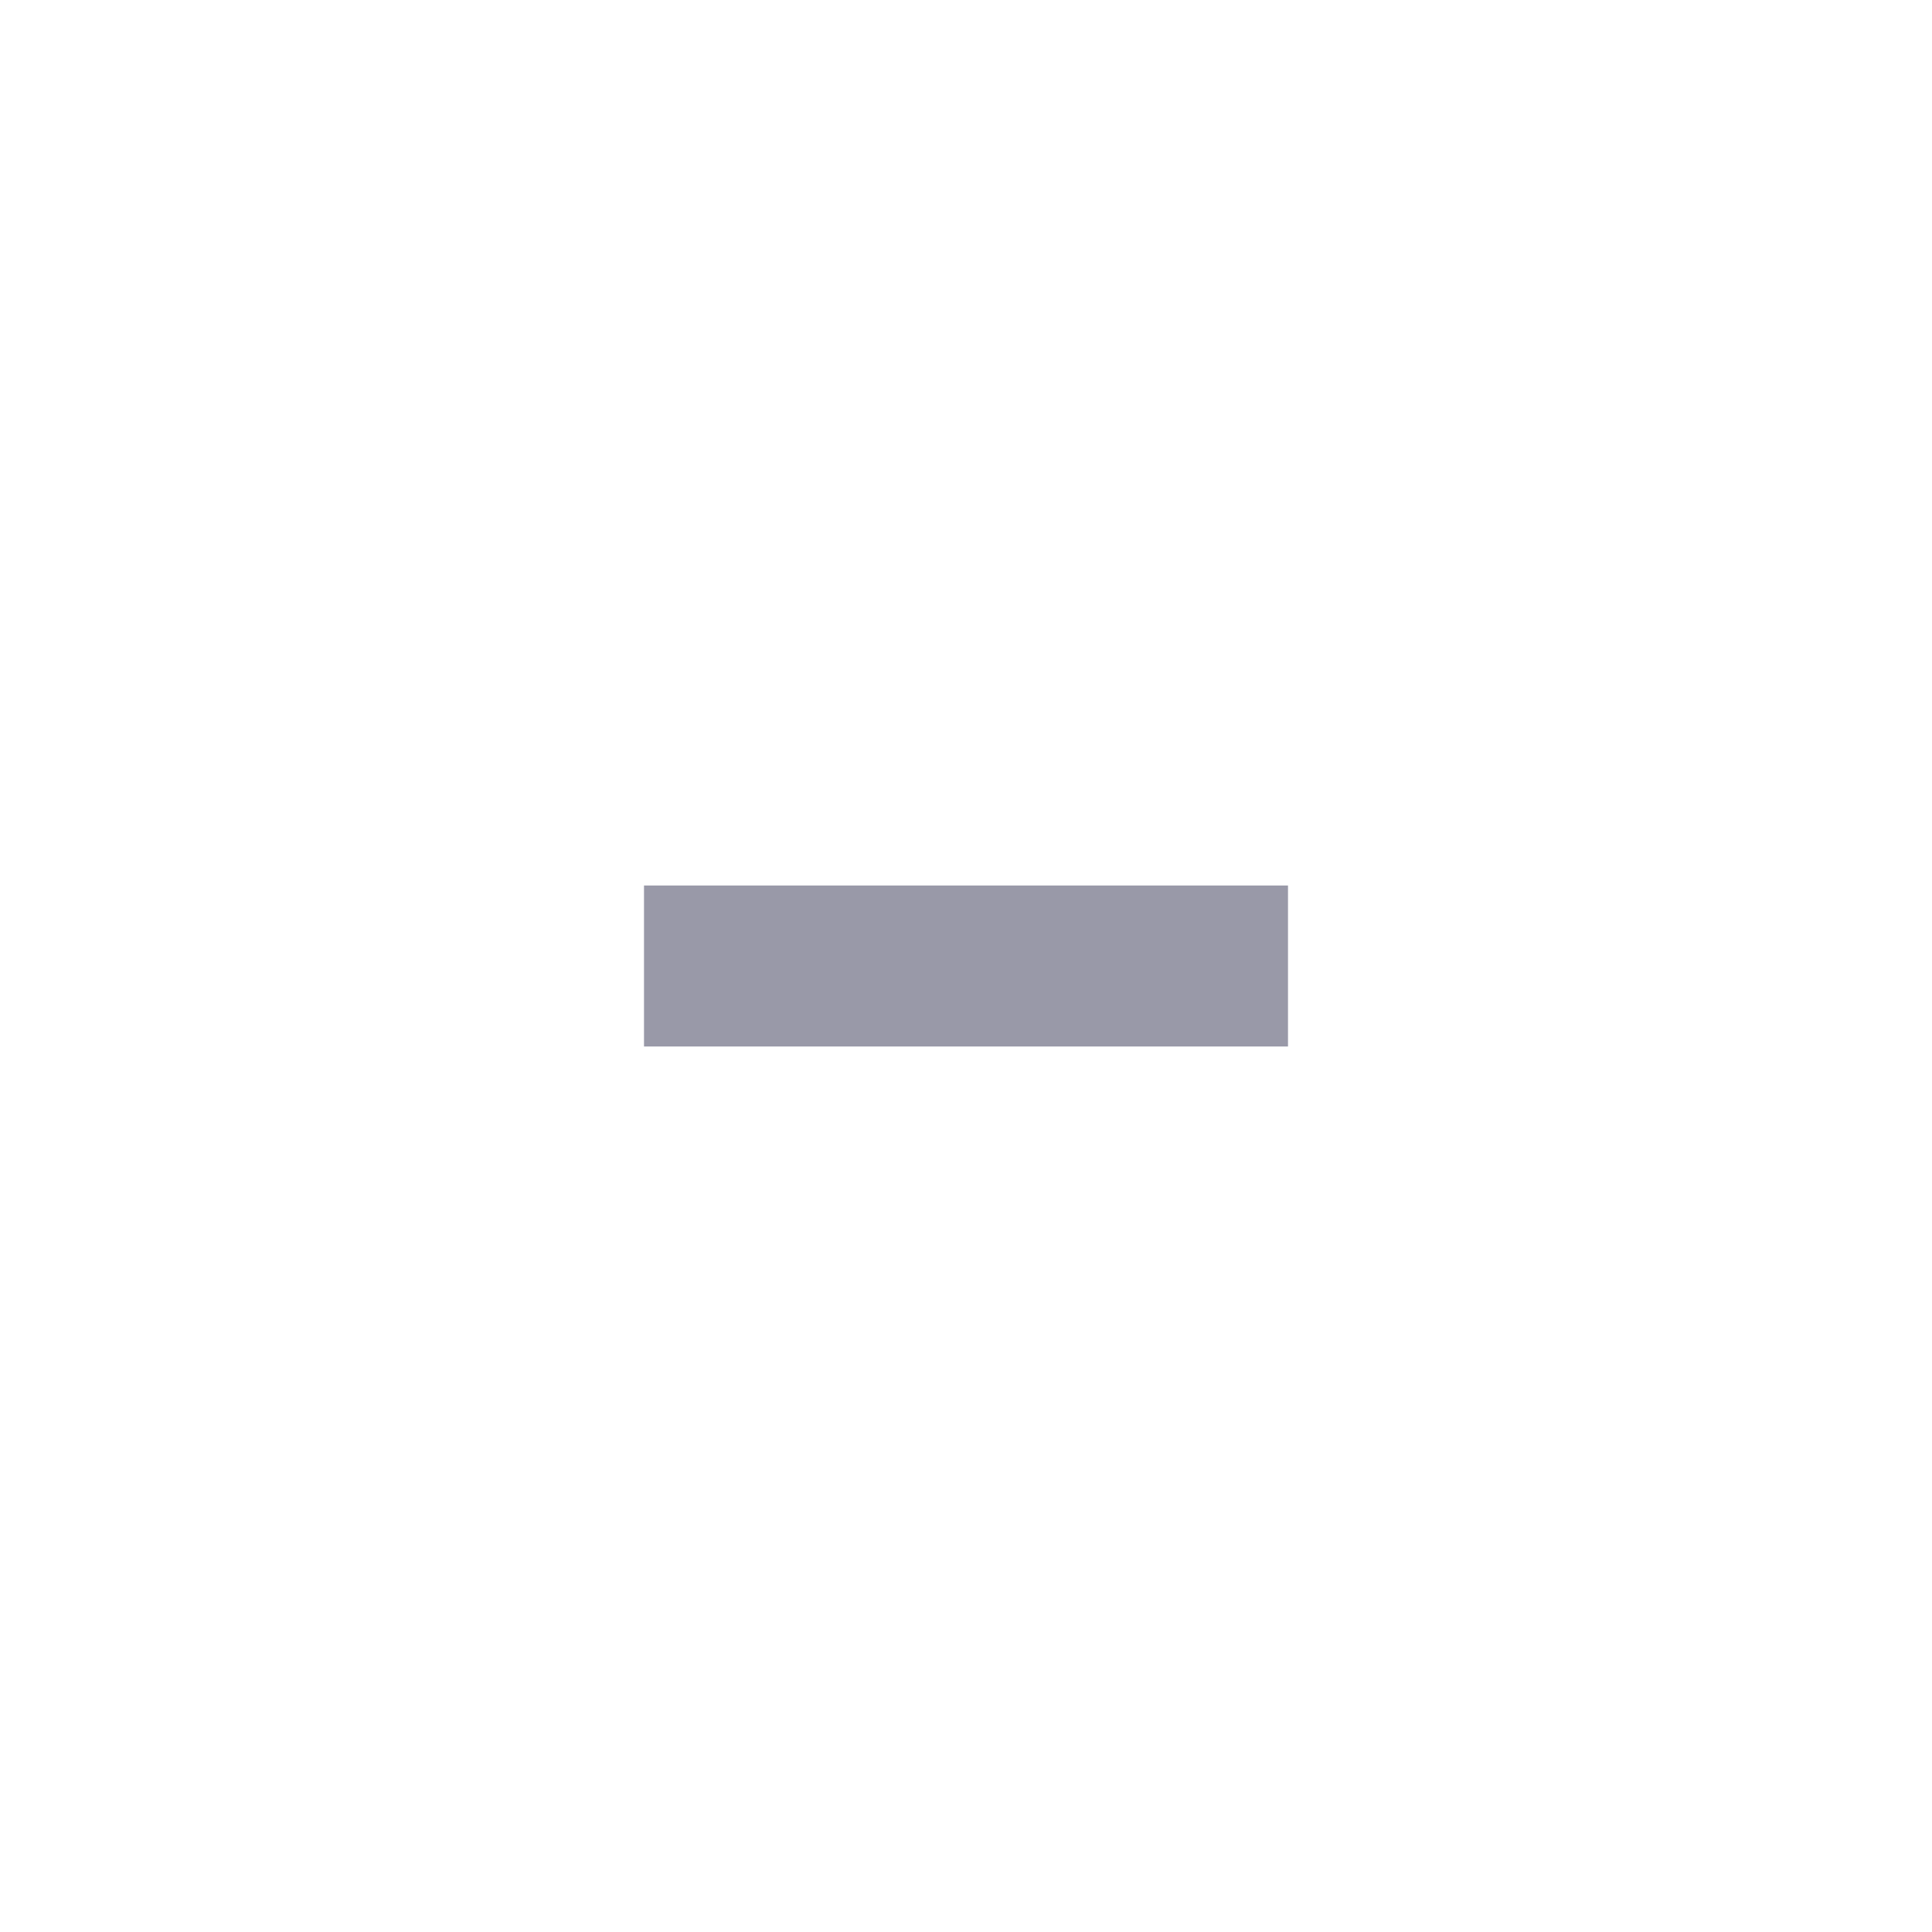
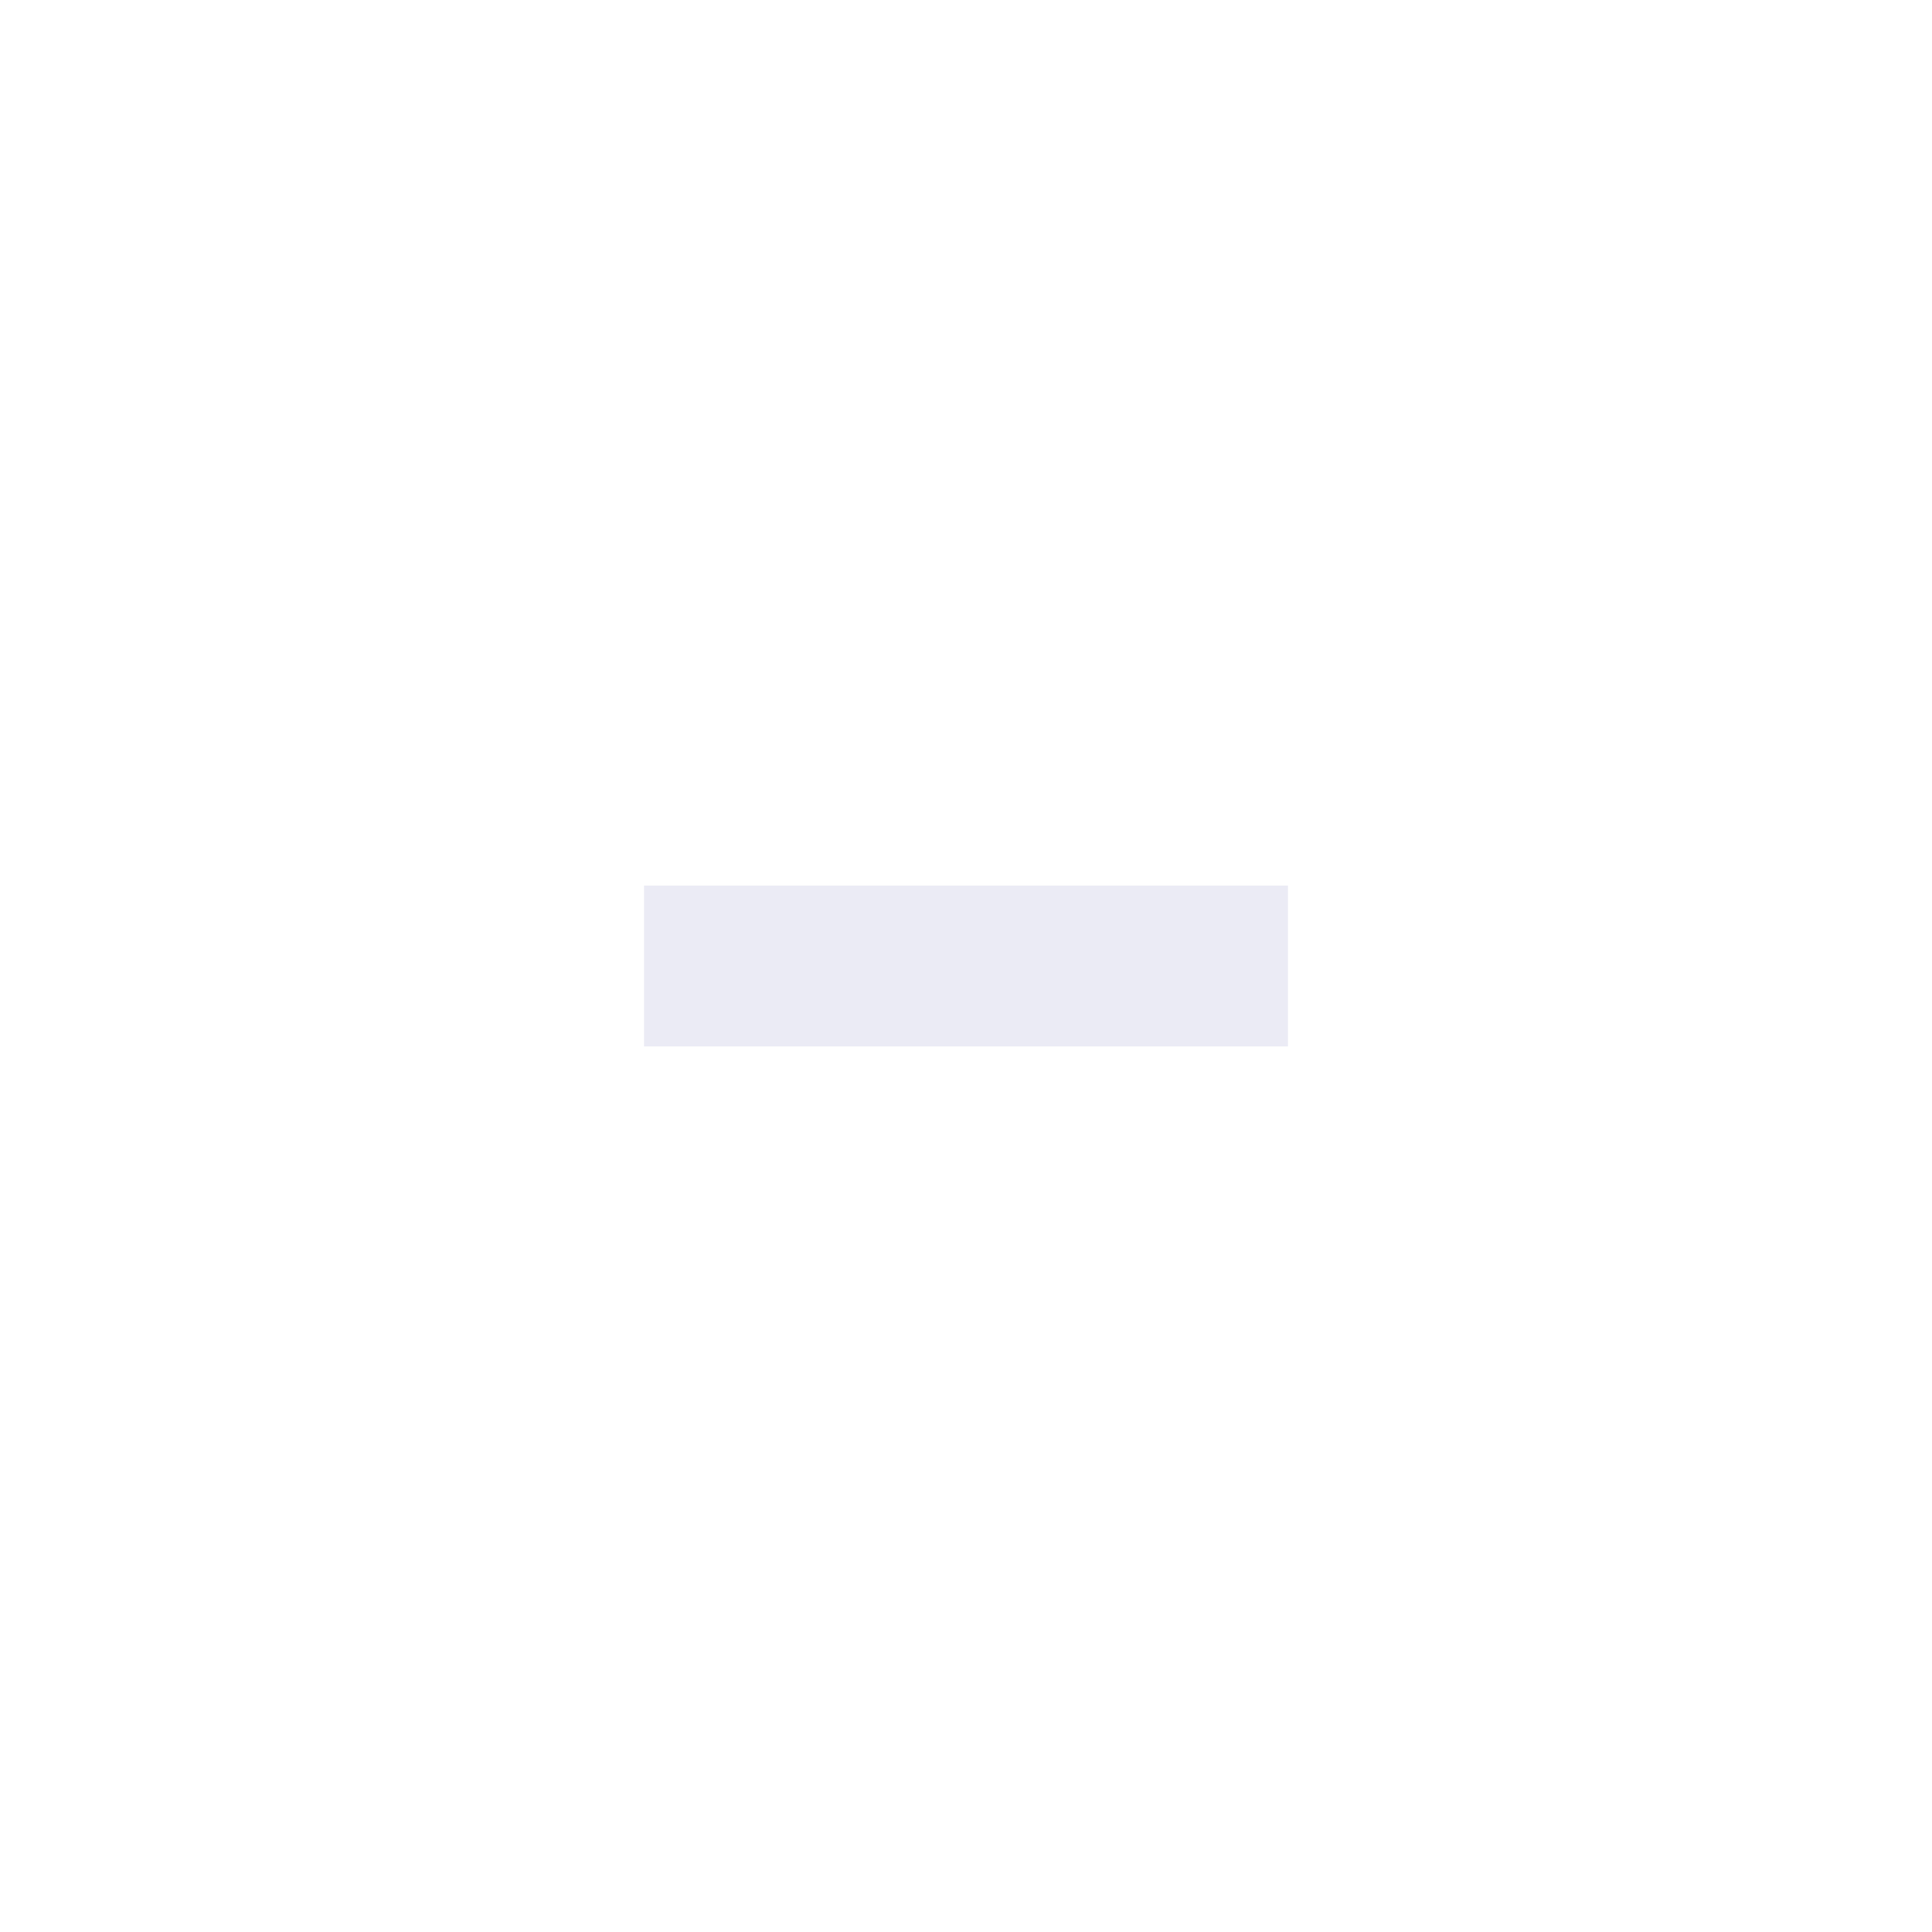
<svg xmlns="http://www.w3.org/2000/svg" version="1.1" x="0px" y="0px" width="24px" height="24px" viewBox="0 0 24 24" xml:space="preserve">
-   <rect x="8" y="11" fill="#9999a8" width="8" height="2" />
+   <rect x="8" y="11" fill="#EBEBF5" width="8" height="2" />
</svg>
